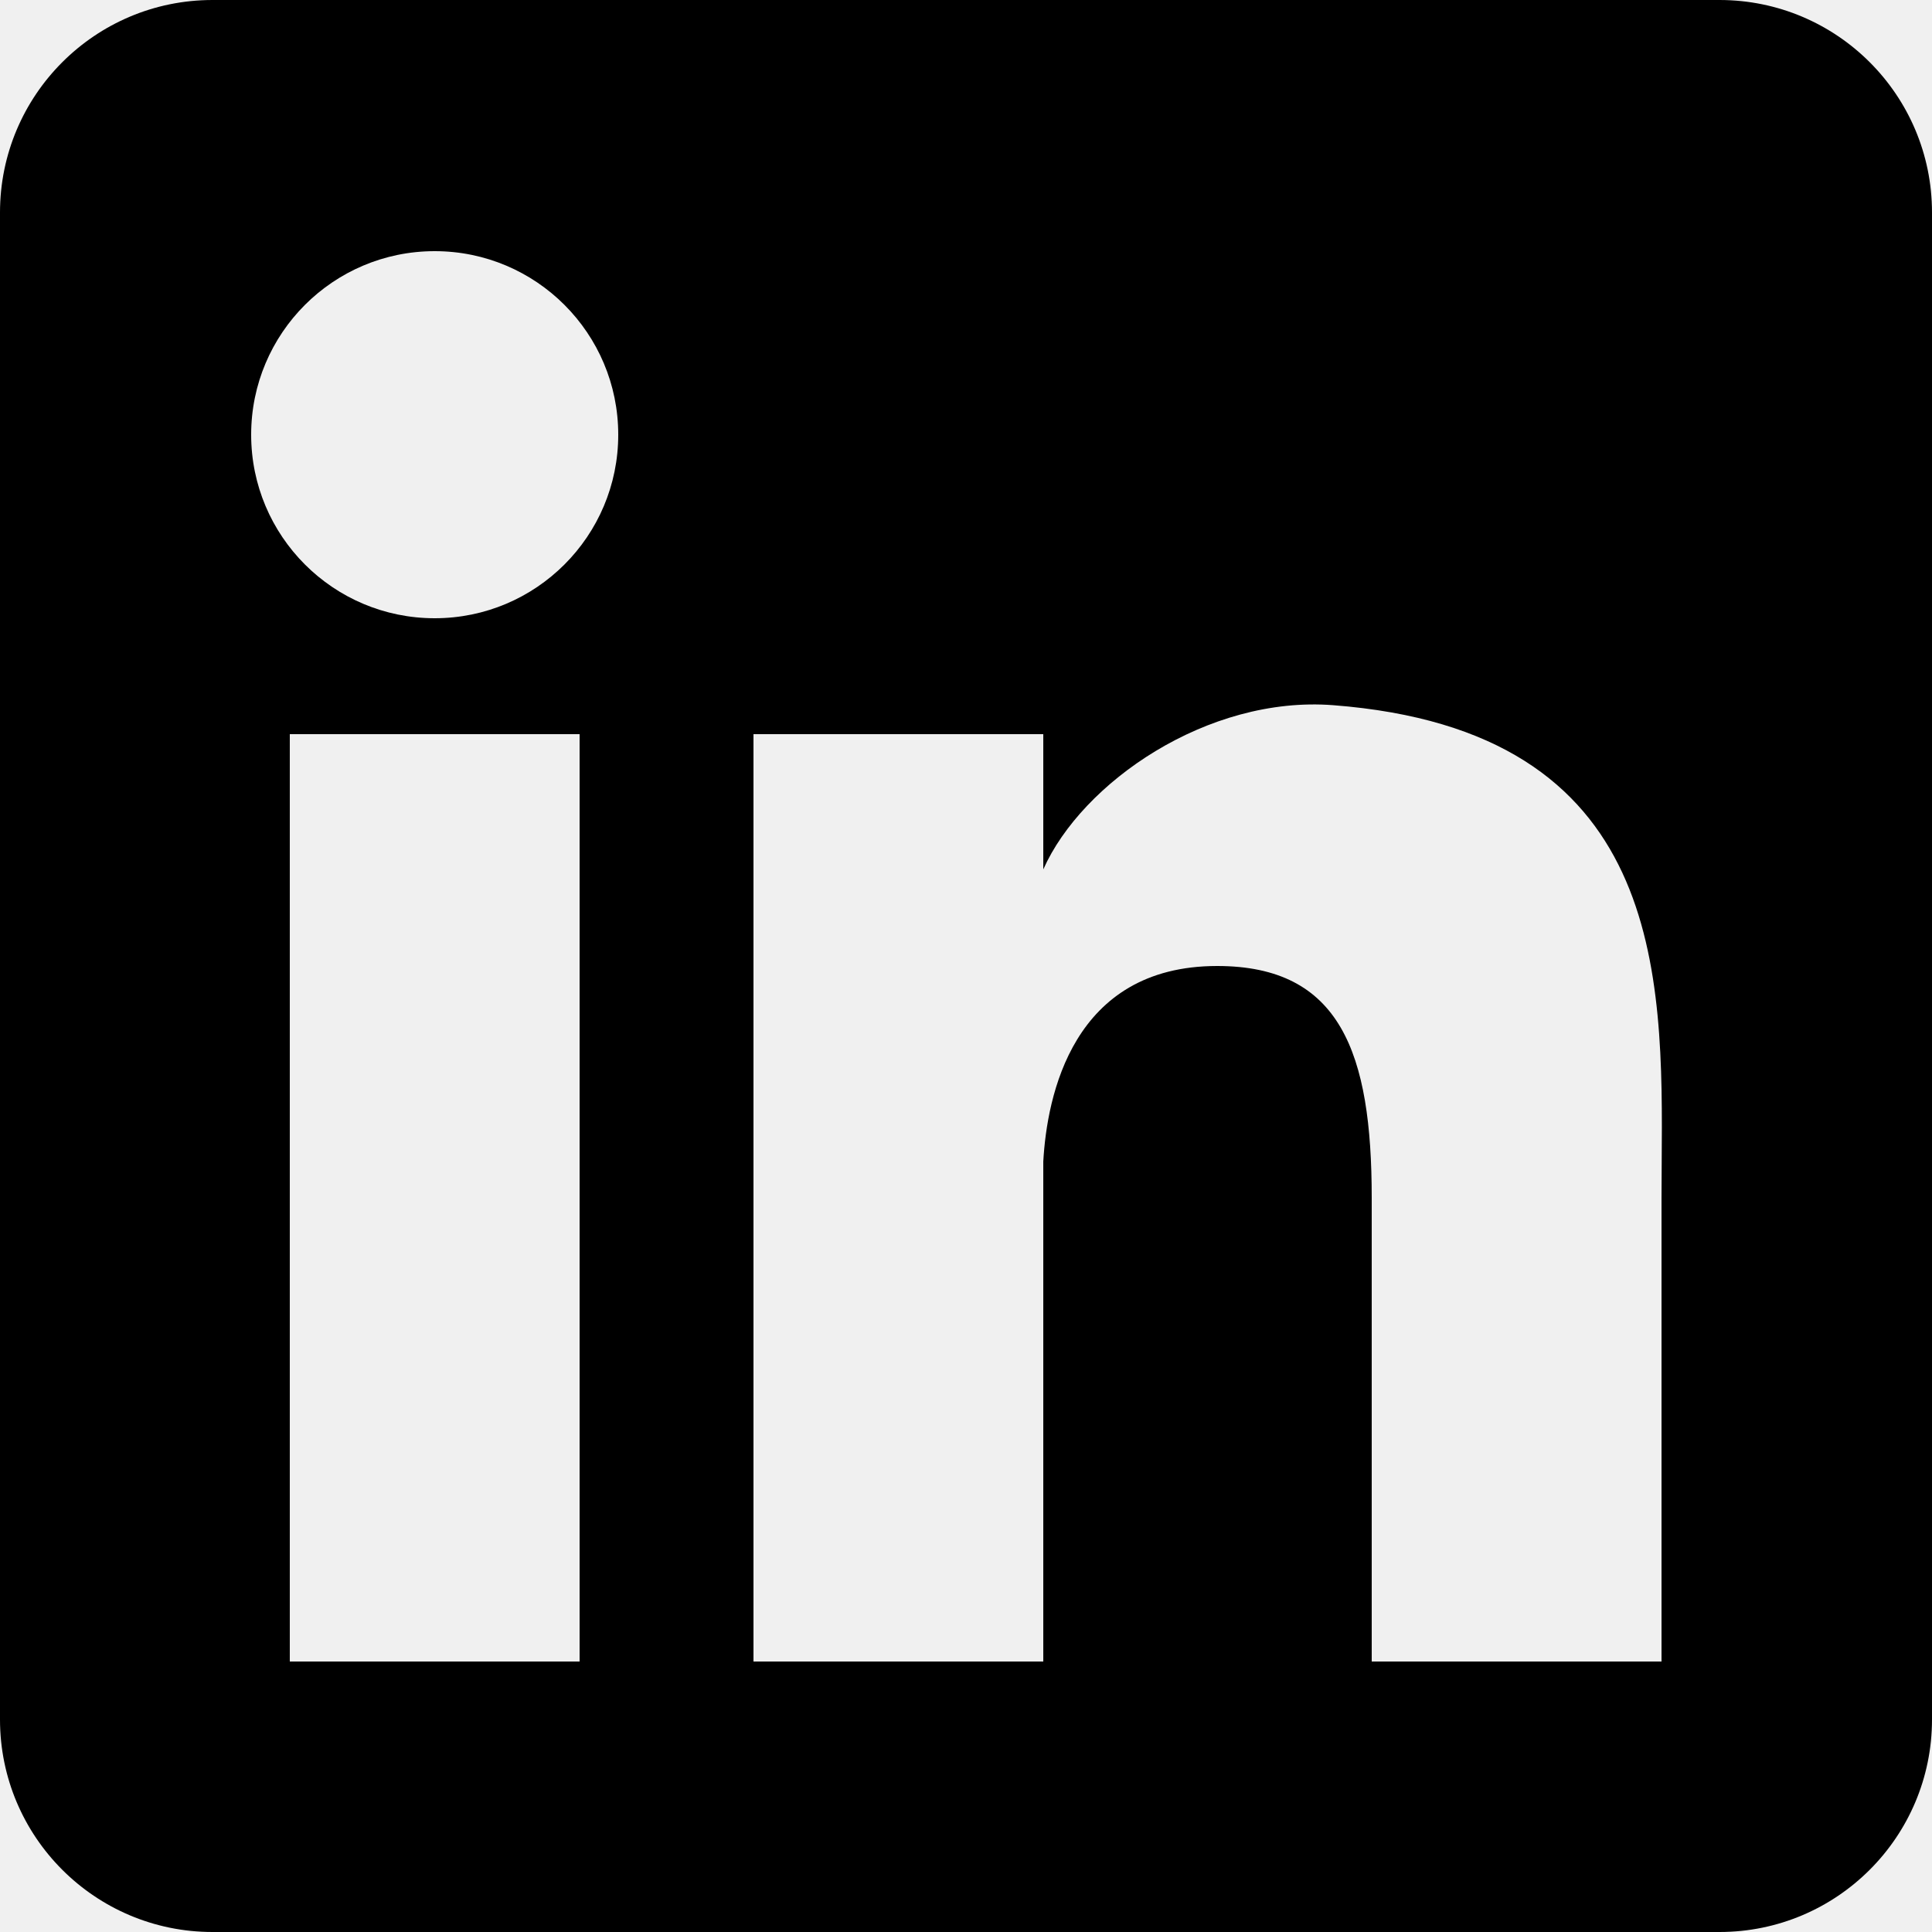
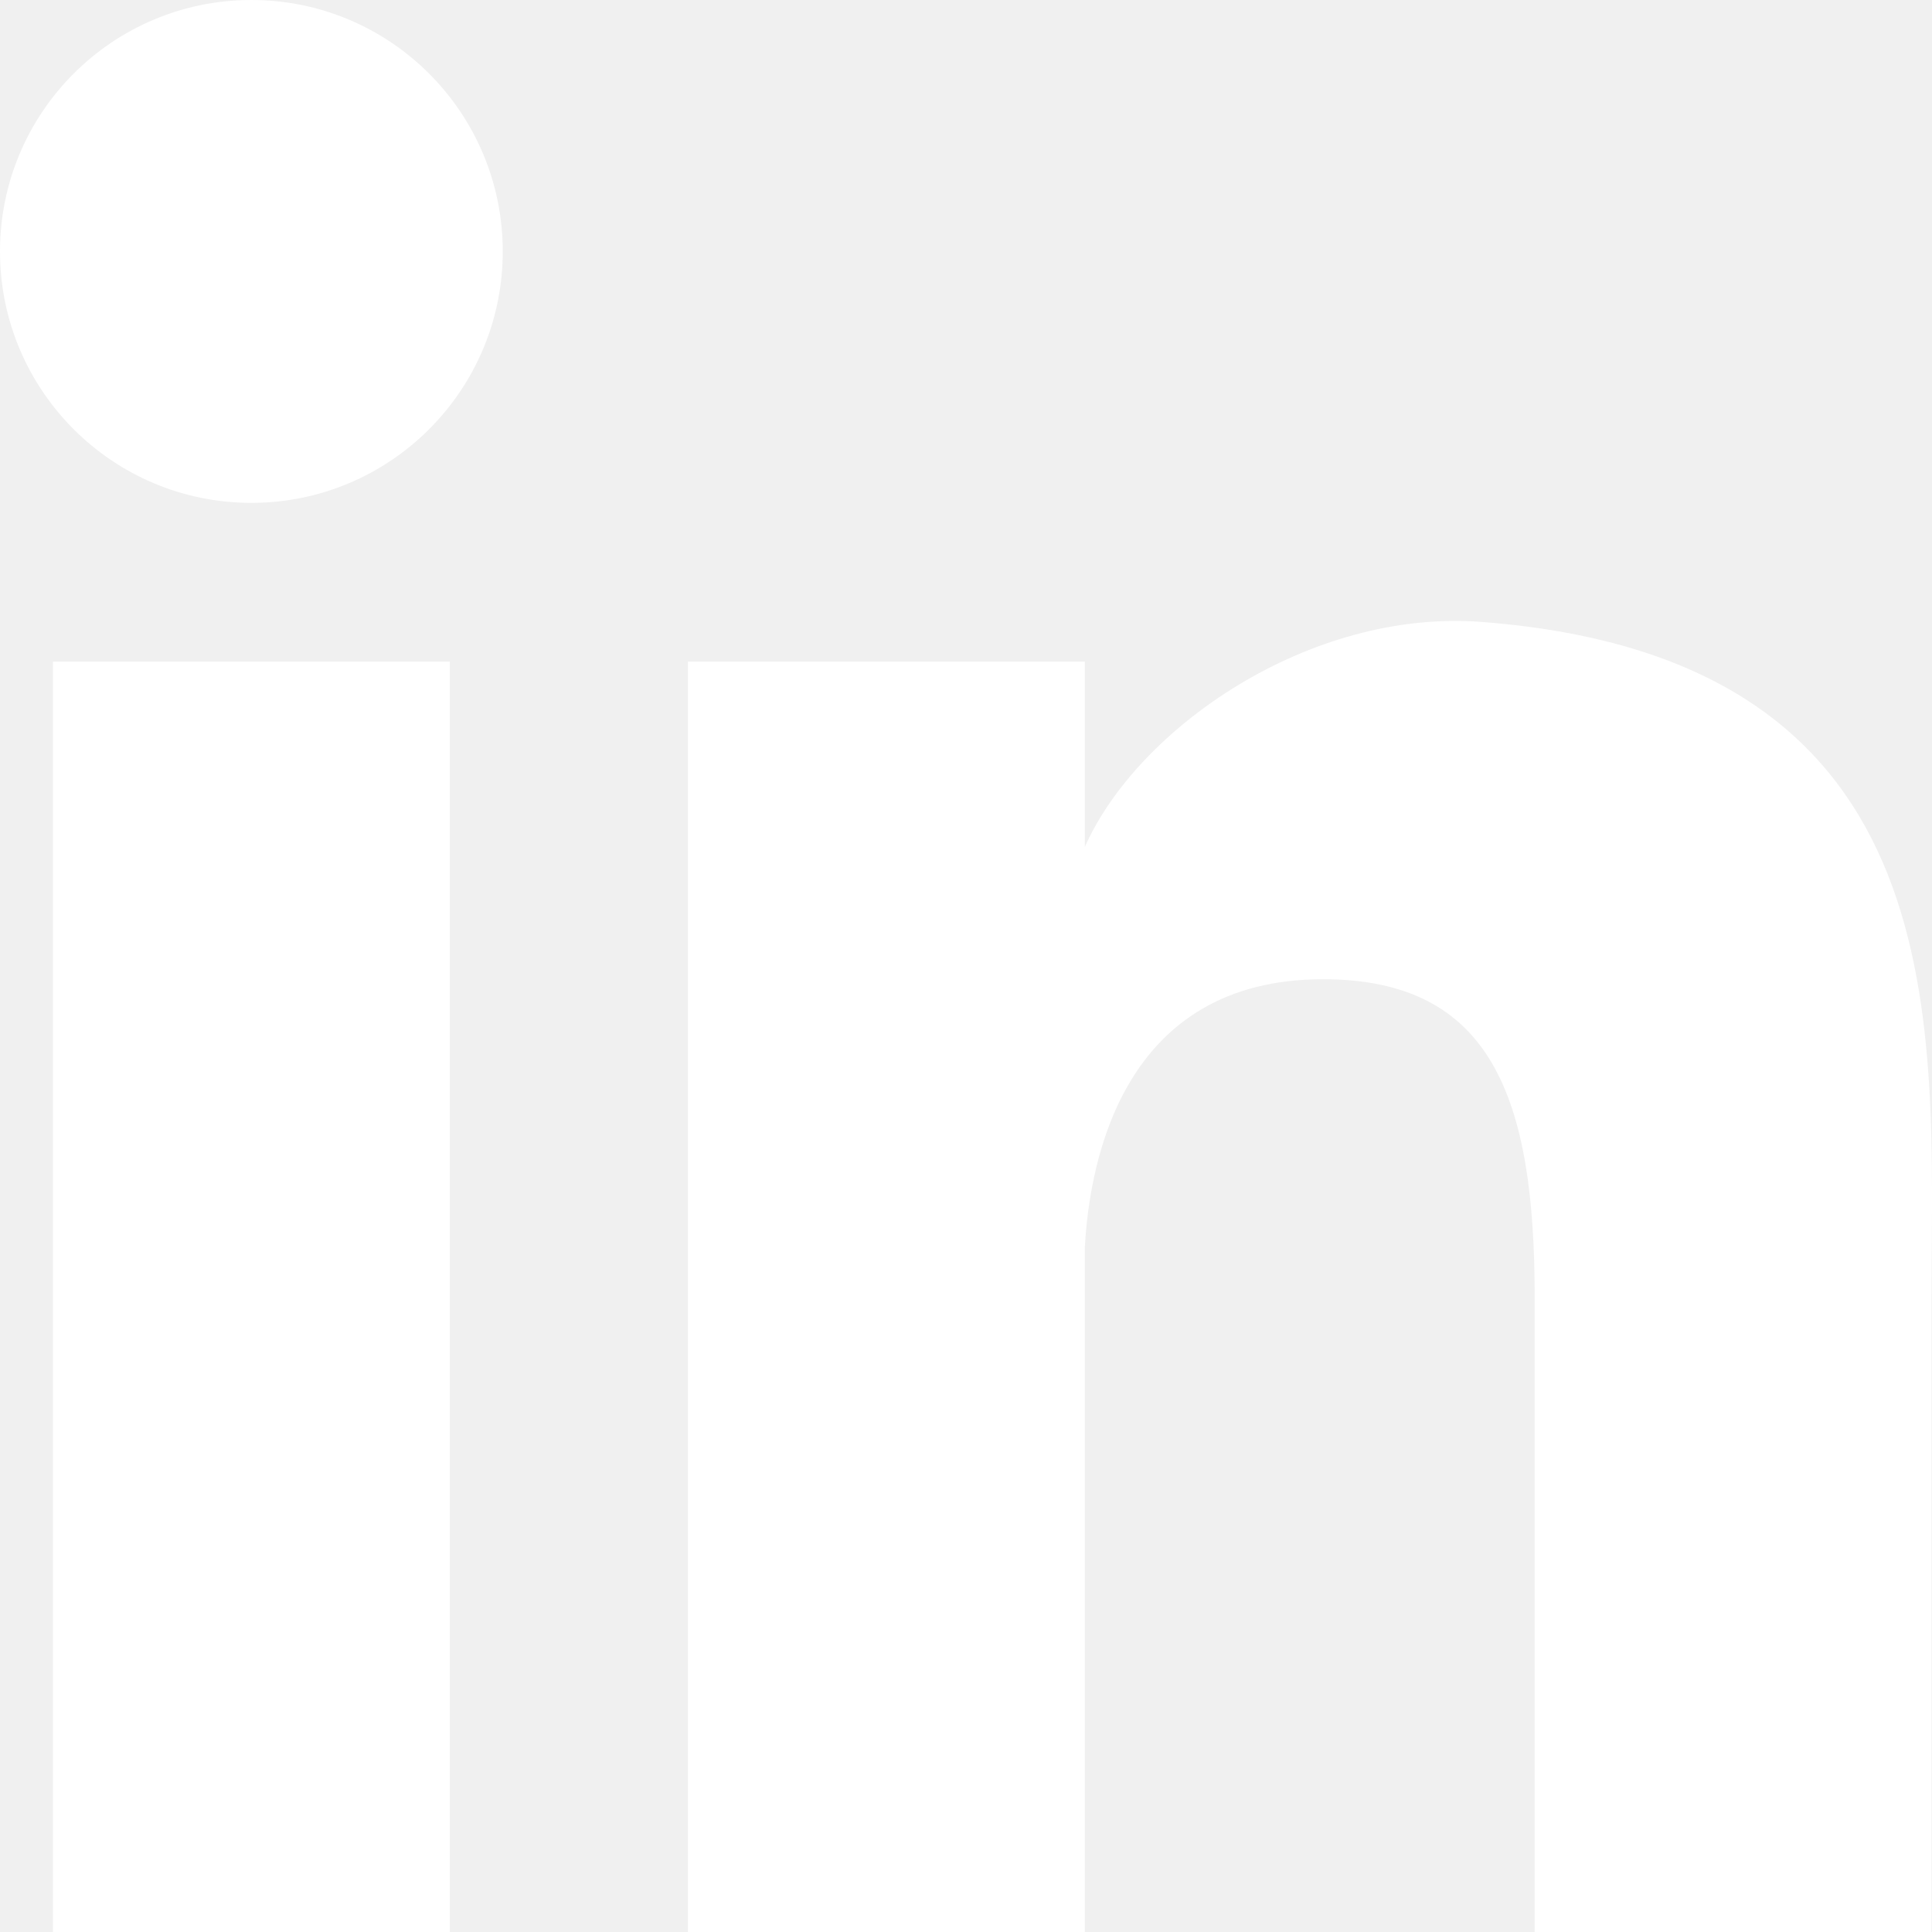
- <svg xmlns="http://www.w3.org/2000/svg" viewBox="0 0 100 100">
-   <path fill-rule="evenodd" clip-rule="evenodd" d="M11 0C4.925 0 0 4.925 0 11V89C0 95.075 4.925 100 11 100H89C95.075 100 100 95.075 100 89V11C100 4.925 95.075 0 89 0H11ZM22.5 32C27.747 32 32 27.747 32 22.5C32 17.253 27.747 13 22.5 13C17.253 13 13 17.253 13 22.5C13 27.747 17.253 32 22.5 32ZM15 38V86H30V38H15ZM54 38H39V86H54V62V60.125C54.188 56.75 55.5 50 63 50C69.385 50 71 54.5 71 62V86H86V62C86 61.413 86.004 60.813 86.009 60.201C86.078 50.39 86.167 37.82 69 36.5C62.5 36 56 40.5 54 45V38Z" />
+ <svg xmlns="http://www.w3.org/2000/svg" viewBox="0 0 100 100" fill="none">
+   <ellipse cx="13.011" cy="13.014" rx="13.011" ry="13.014" fill="white" />
+   <path d="M23.282 34.246H2.739V100H23.282V34.246Z" fill="white" />
+   <path d="M35.608 34.246H56.151V43.836C58.891 37.671 67.793 31.507 76.695 32.192C101.671 34.113 99.977 53.425 99.977 67.123V100H79.434V67.123C79.434 56.849 77.222 50.685 68.477 50.685C58.206 50.685 56.408 59.931 56.151 64.555V67.123V100H35.608V34.246Z" fill="white" />
</svg>
